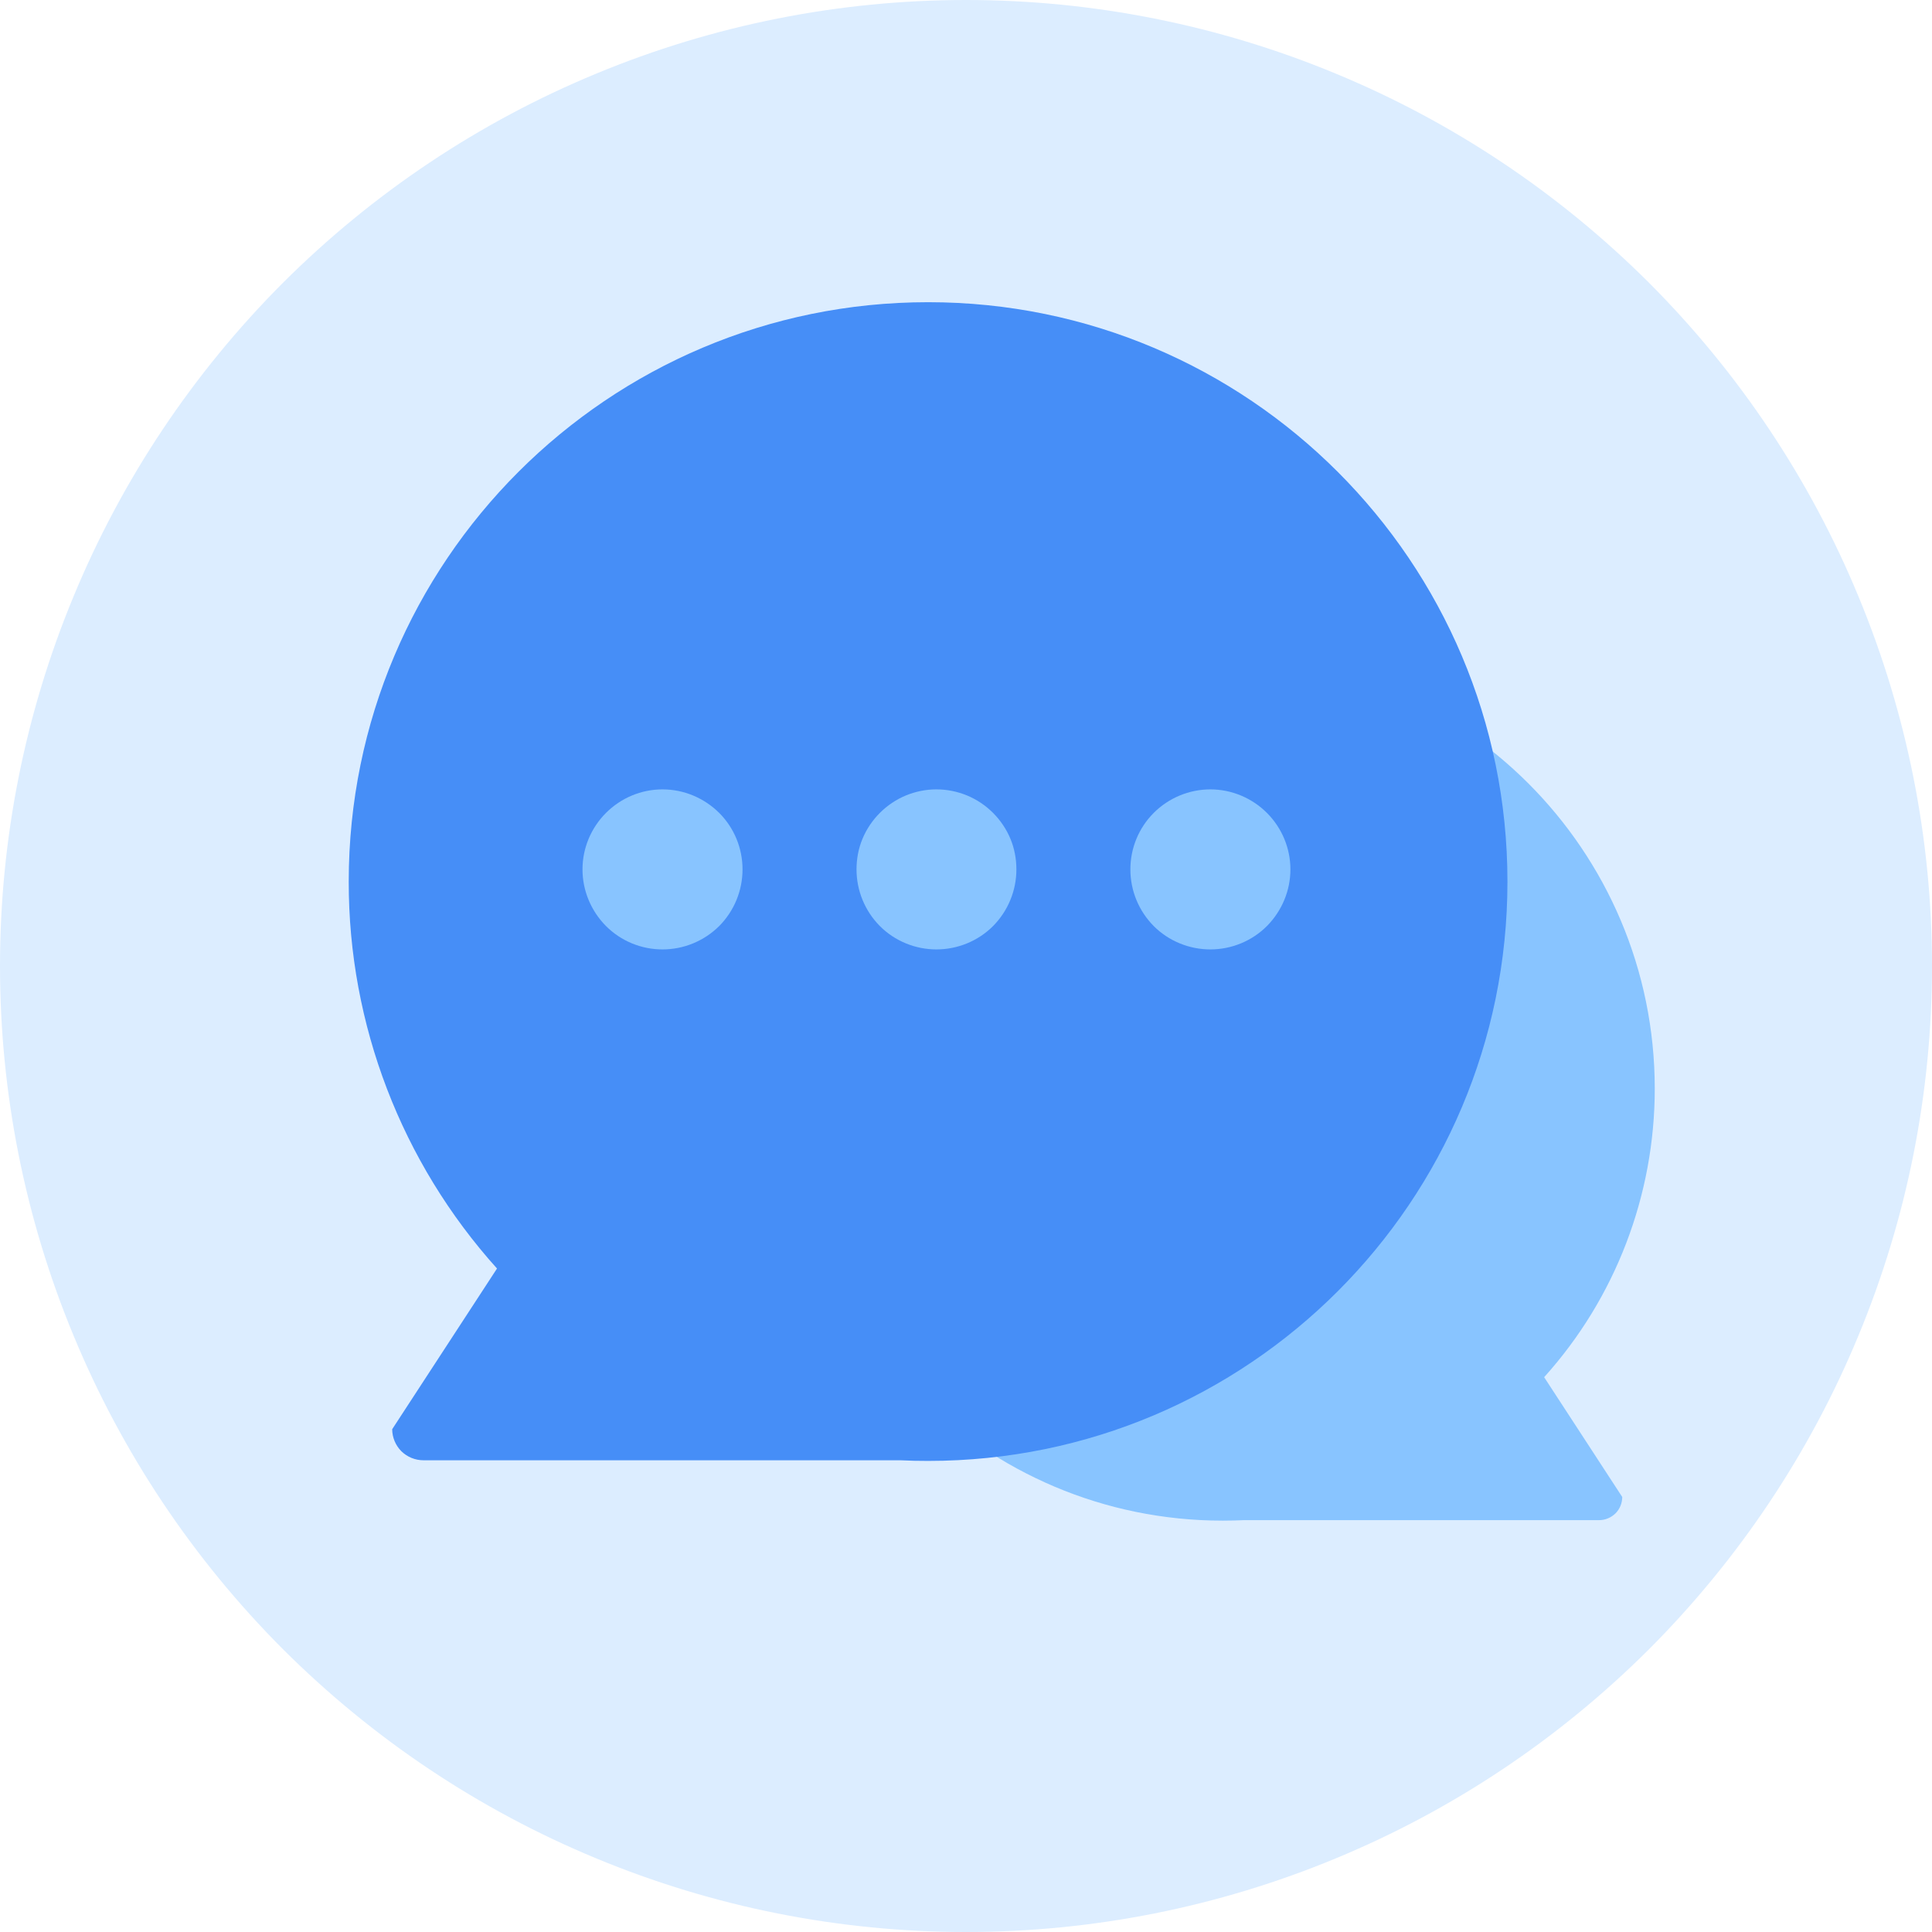
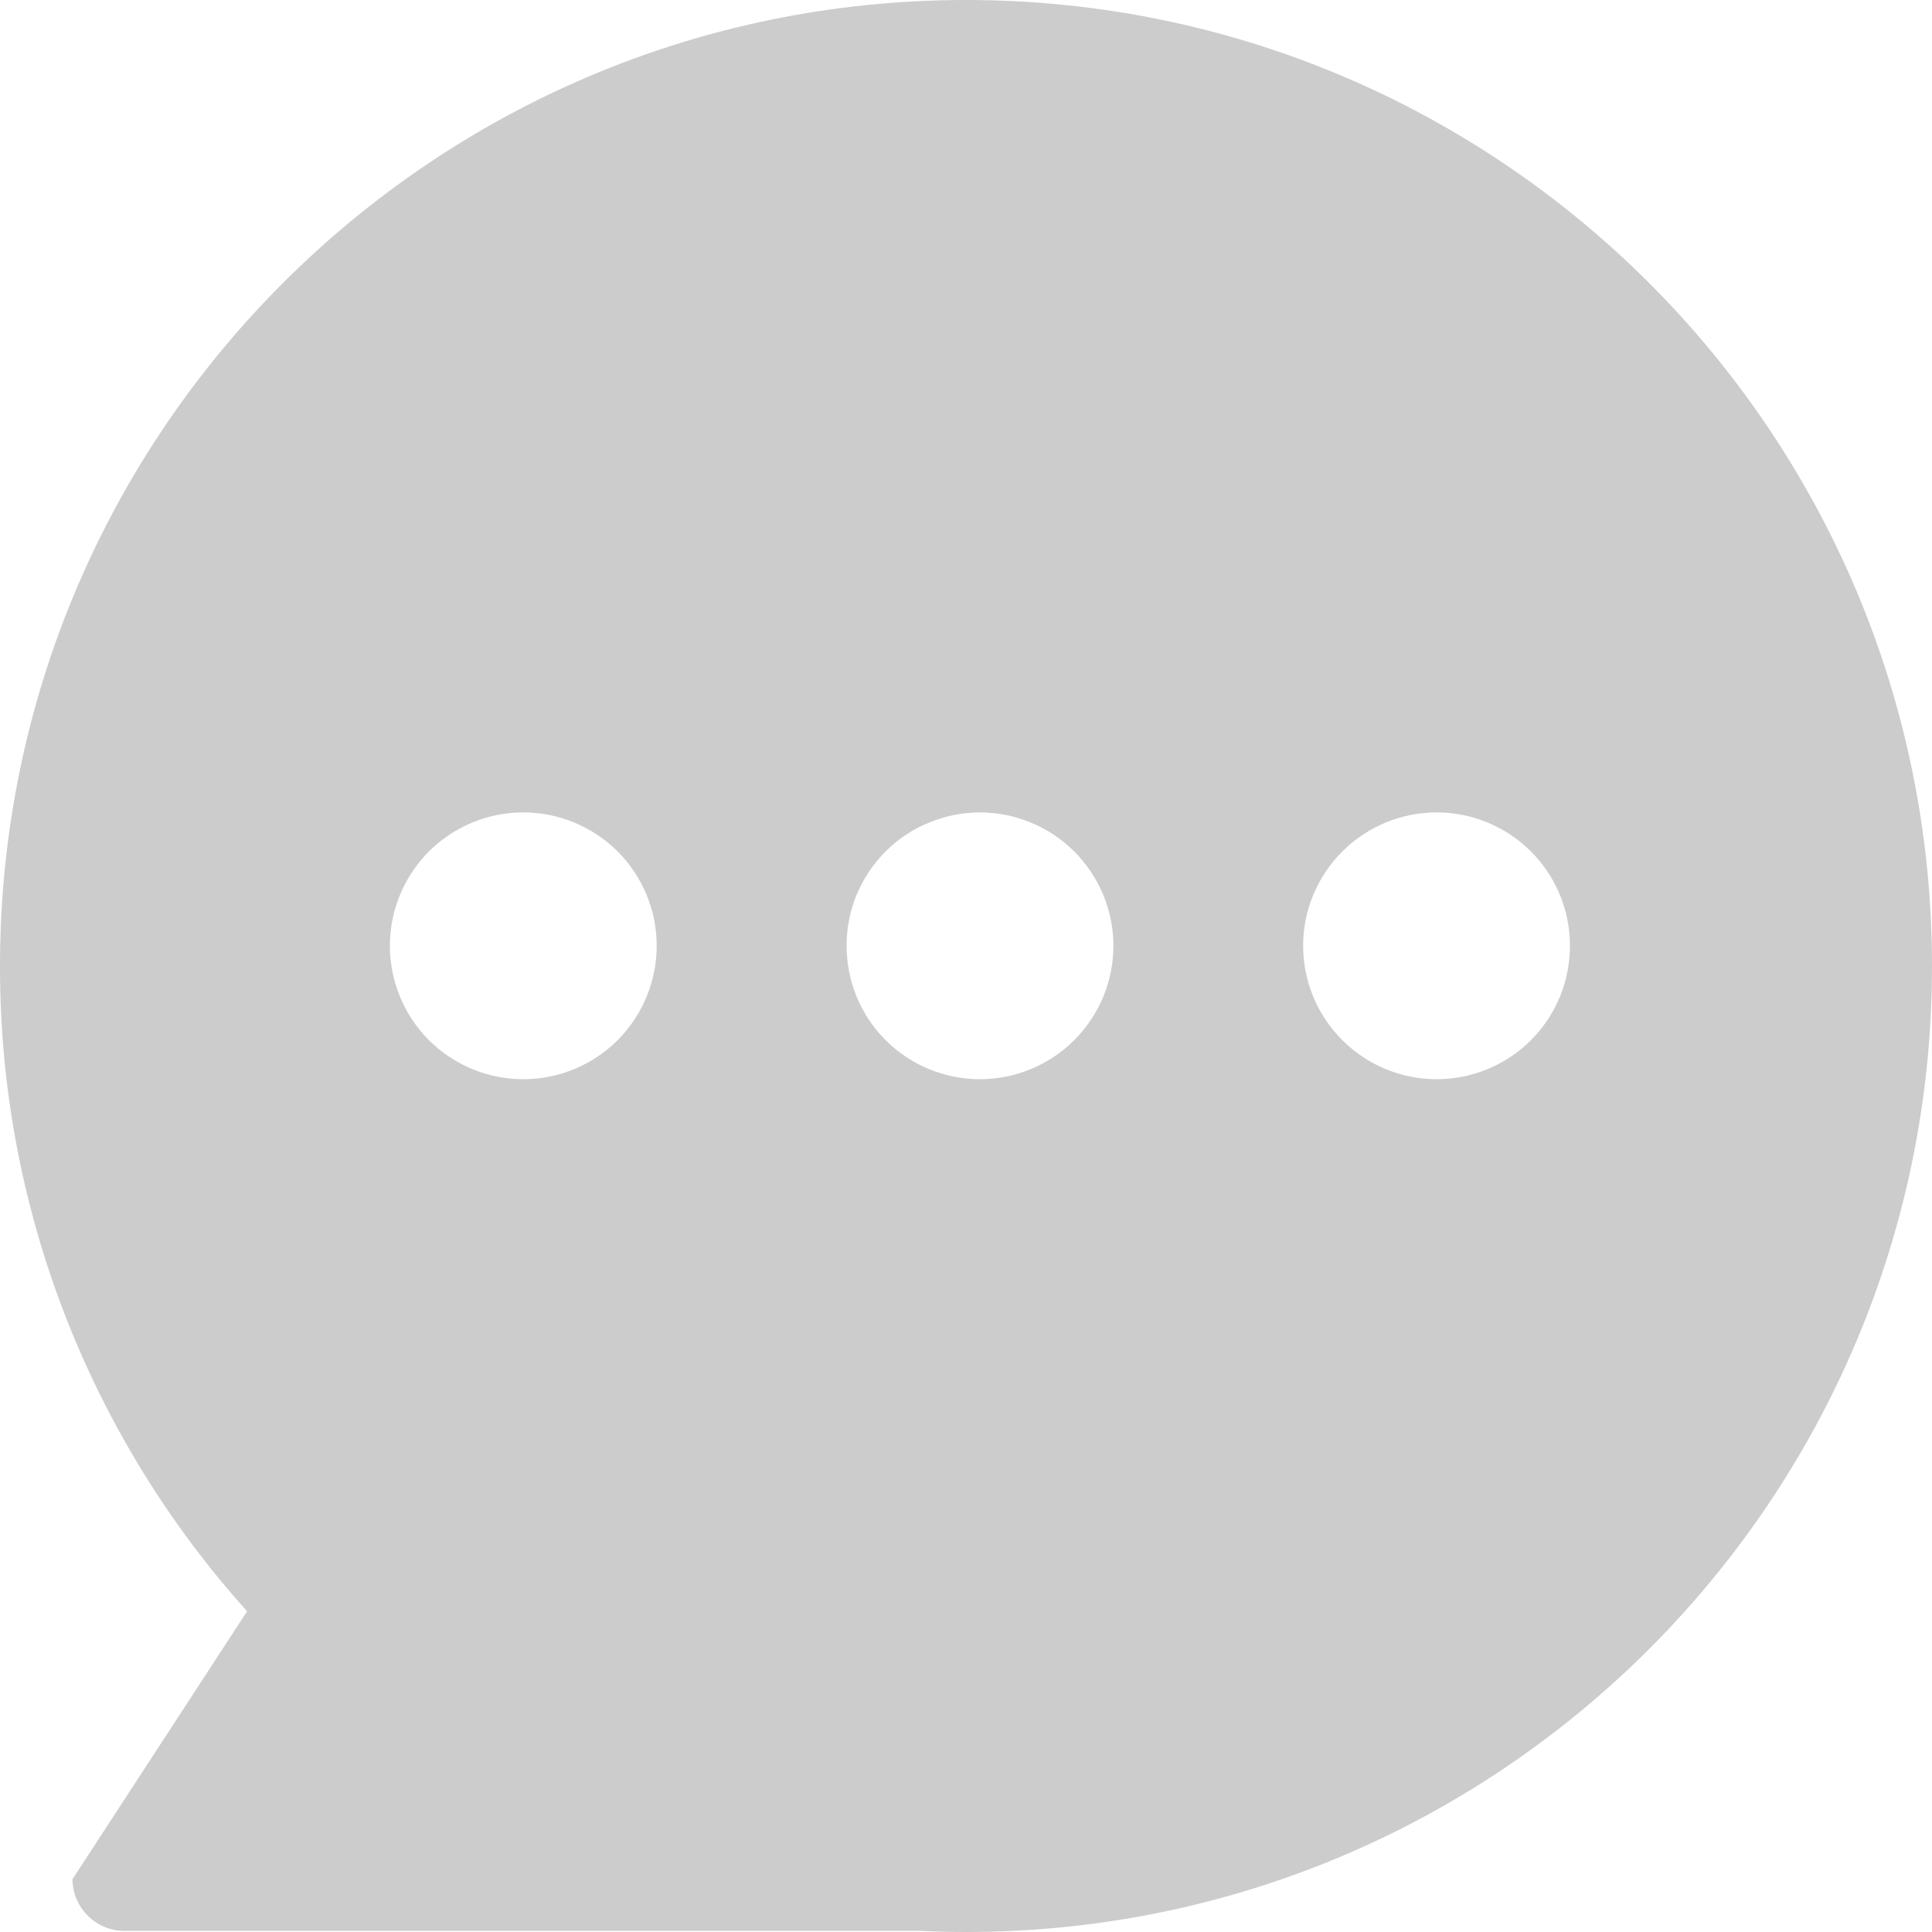
- <svg xmlns="http://www.w3.org/2000/svg" viewBox="0 0 12 12" fill="none">
-   <g id="Group 237">
-     <path id="Vector" d="M0 6C-1.17411e-08 6.788 0.155 7.568 0.457 8.296C0.758 9.024 1.2 9.685 1.757 10.243C2.315 10.8 2.976 11.242 3.704 11.543C4.432 11.845 5.212 12 6 12C6.788 12 7.568 11.845 8.296 11.543C9.024 11.242 9.685 10.8 10.243 10.243C10.8 9.685 11.242 9.024 11.543 8.296C11.845 7.568 12 6.788 12 6C12 5.212 11.845 4.432 11.543 3.704C11.242 2.976 10.8 2.315 10.243 1.757C9.685 1.2 9.024 0.758 8.296 0.457C7.568 0.155 6.788 0 6 0C5.212 0 4.432 0.155 3.704 0.457C2.976 0.758 2.315 1.2 1.757 1.757C1.2 2.315 0.758 2.976 0.457 3.704C0.155 4.432 -1.17411e-08 5.212 0 6Z" fill="#DCEDFF" />
-     <path id="Vector_2" d="M10.278 6.762C10.278 5.28 9.077 4.08 7.595 4.08C6.114 4.08 4.913 5.28 4.913 6.762C4.913 8.245 6.114 9.445 7.595 9.445C7.638 9.445 7.681 9.444 7.724 9.442H9.931C9.97 9.442 10.006 9.427 10.034 9.4C10.061 9.373 10.076 9.336 10.076 9.298L9.591 8.554C10.034 8.062 10.278 7.424 10.278 6.762Z" fill="#88C4FF" />
-     <path id="Vector_3" d="M2.166 5.476C2.166 3.488 3.777 1.877 5.765 1.877C7.752 1.877 9.363 3.488 9.363 5.476C9.363 7.463 7.752 9.074 5.765 9.074C5.707 9.074 5.649 9.073 5.592 9.07H2.63C2.579 9.07 2.53 9.05 2.493 9.014C2.457 8.978 2.436 8.928 2.436 8.877L3.087 7.879C2.493 7.219 2.165 6.363 2.166 5.476Z" fill="#468EF7" />
-     <path id="Vector_4" d="M3.618 5.4C3.618 5.532 3.671 5.658 3.764 5.752C3.857 5.845 3.983 5.897 4.115 5.897C4.247 5.897 4.373 5.845 4.467 5.752C4.56 5.658 4.612 5.532 4.612 5.4C4.612 5.268 4.56 5.142 4.467 5.049C4.373 4.956 4.247 4.903 4.115 4.903C3.983 4.903 3.857 4.956 3.764 5.049C3.671 5.142 3.618 5.268 3.618 5.4Z" fill="#88C4FF" />
-     <path id="Vector_5" d="M5.32 5.4C5.32 5.532 5.372 5.658 5.465 5.752C5.558 5.845 5.685 5.897 5.816 5.897C5.948 5.897 6.075 5.845 6.168 5.752C6.261 5.658 6.313 5.532 6.313 5.4C6.313 5.335 6.301 5.27 6.276 5.21C6.251 5.15 6.214 5.095 6.168 5.049C6.122 5.003 6.067 4.966 6.007 4.941C5.946 4.916 5.882 4.903 5.816 4.903C5.751 4.903 5.687 4.916 5.626 4.941C5.566 4.966 5.511 5.003 5.465 5.049C5.419 5.095 5.382 5.15 5.357 5.21C5.332 5.27 5.32 5.335 5.32 5.4Z" fill="#88C4FF" />
-     <path id="Vector_6" d="M7.021 5.4C7.021 5.532 7.073 5.658 7.166 5.752C7.259 5.845 7.386 5.897 7.518 5.897C7.649 5.897 7.776 5.845 7.869 5.752C7.962 5.658 8.015 5.532 8.015 5.4C8.015 5.268 7.962 5.142 7.869 5.049C7.776 4.956 7.649 4.903 7.518 4.903C7.386 4.903 7.259 4.956 7.166 5.049C7.073 5.142 7.021 5.268 7.021 5.4Z" fill="#88C4FF" />
-   </g>
+ <svg xmlns="http://www.w3.org/2000/svg" viewBox="0 0 10 10" fill="none">
+   <path fill-rule="evenodd" clip-rule="evenodd" d="M5 0C2.239 0 4.89866e-06 2.239 4.89866e-06 5C-0.002 6.233 0.454 7.423 1.279 8.34L0.375 9.727C0.376 9.798 0.404 9.866 0.455 9.916C0.505 9.966 0.574 9.995 0.645 9.994H4.761C4.84 9.998 4.92 10 5 10C7.761 10 10 7.762 10 5C10 2.239 7.762 0 5 0ZM2.22 5.384C2.091 5.254 2.018 5.079 2.018 4.895C2.018 4.712 2.091 4.537 2.22 4.407C2.35 4.278 2.525 4.205 2.708 4.205C2.892 4.205 3.067 4.278 3.197 4.407C3.326 4.537 3.399 4.712 3.399 4.895C3.399 5.079 3.326 5.254 3.197 5.384C3.067 5.513 2.892 5.586 2.708 5.586C2.525 5.586 2.35 5.513 2.22 5.384ZM4.382 4.895C4.382 5.079 4.454 5.254 4.584 5.384C4.713 5.513 4.889 5.586 5.072 5.586C5.255 5.586 5.431 5.513 5.56 5.384C5.69 5.254 5.763 5.079 5.763 4.895C5.763 4.805 5.745 4.715 5.71 4.631C5.675 4.547 5.624 4.471 5.56 4.407C5.496 4.343 5.42 4.292 5.336 4.258C5.253 4.223 5.163 4.205 5.072 4.205C4.981 4.205 4.892 4.223 4.808 4.258C4.724 4.292 4.648 4.343 4.584 4.407C4.52 4.471 4.469 4.547 4.434 4.631C4.399 4.715 4.382 4.805 4.382 4.895ZM6.948 5.384C6.818 5.254 6.745 5.079 6.745 4.895C6.745 4.712 6.818 4.537 6.948 4.407C7.077 4.278 7.253 4.205 7.436 4.205C7.619 4.205 7.795 4.278 7.924 4.407C8.054 4.537 8.126 4.712 8.126 4.895C8.126 5.079 8.054 5.254 7.924 5.384C7.795 5.513 7.619 5.586 7.436 5.586C7.253 5.586 7.077 5.513 6.948 5.384Z" fill="#CCCCCC" />
</svg>
